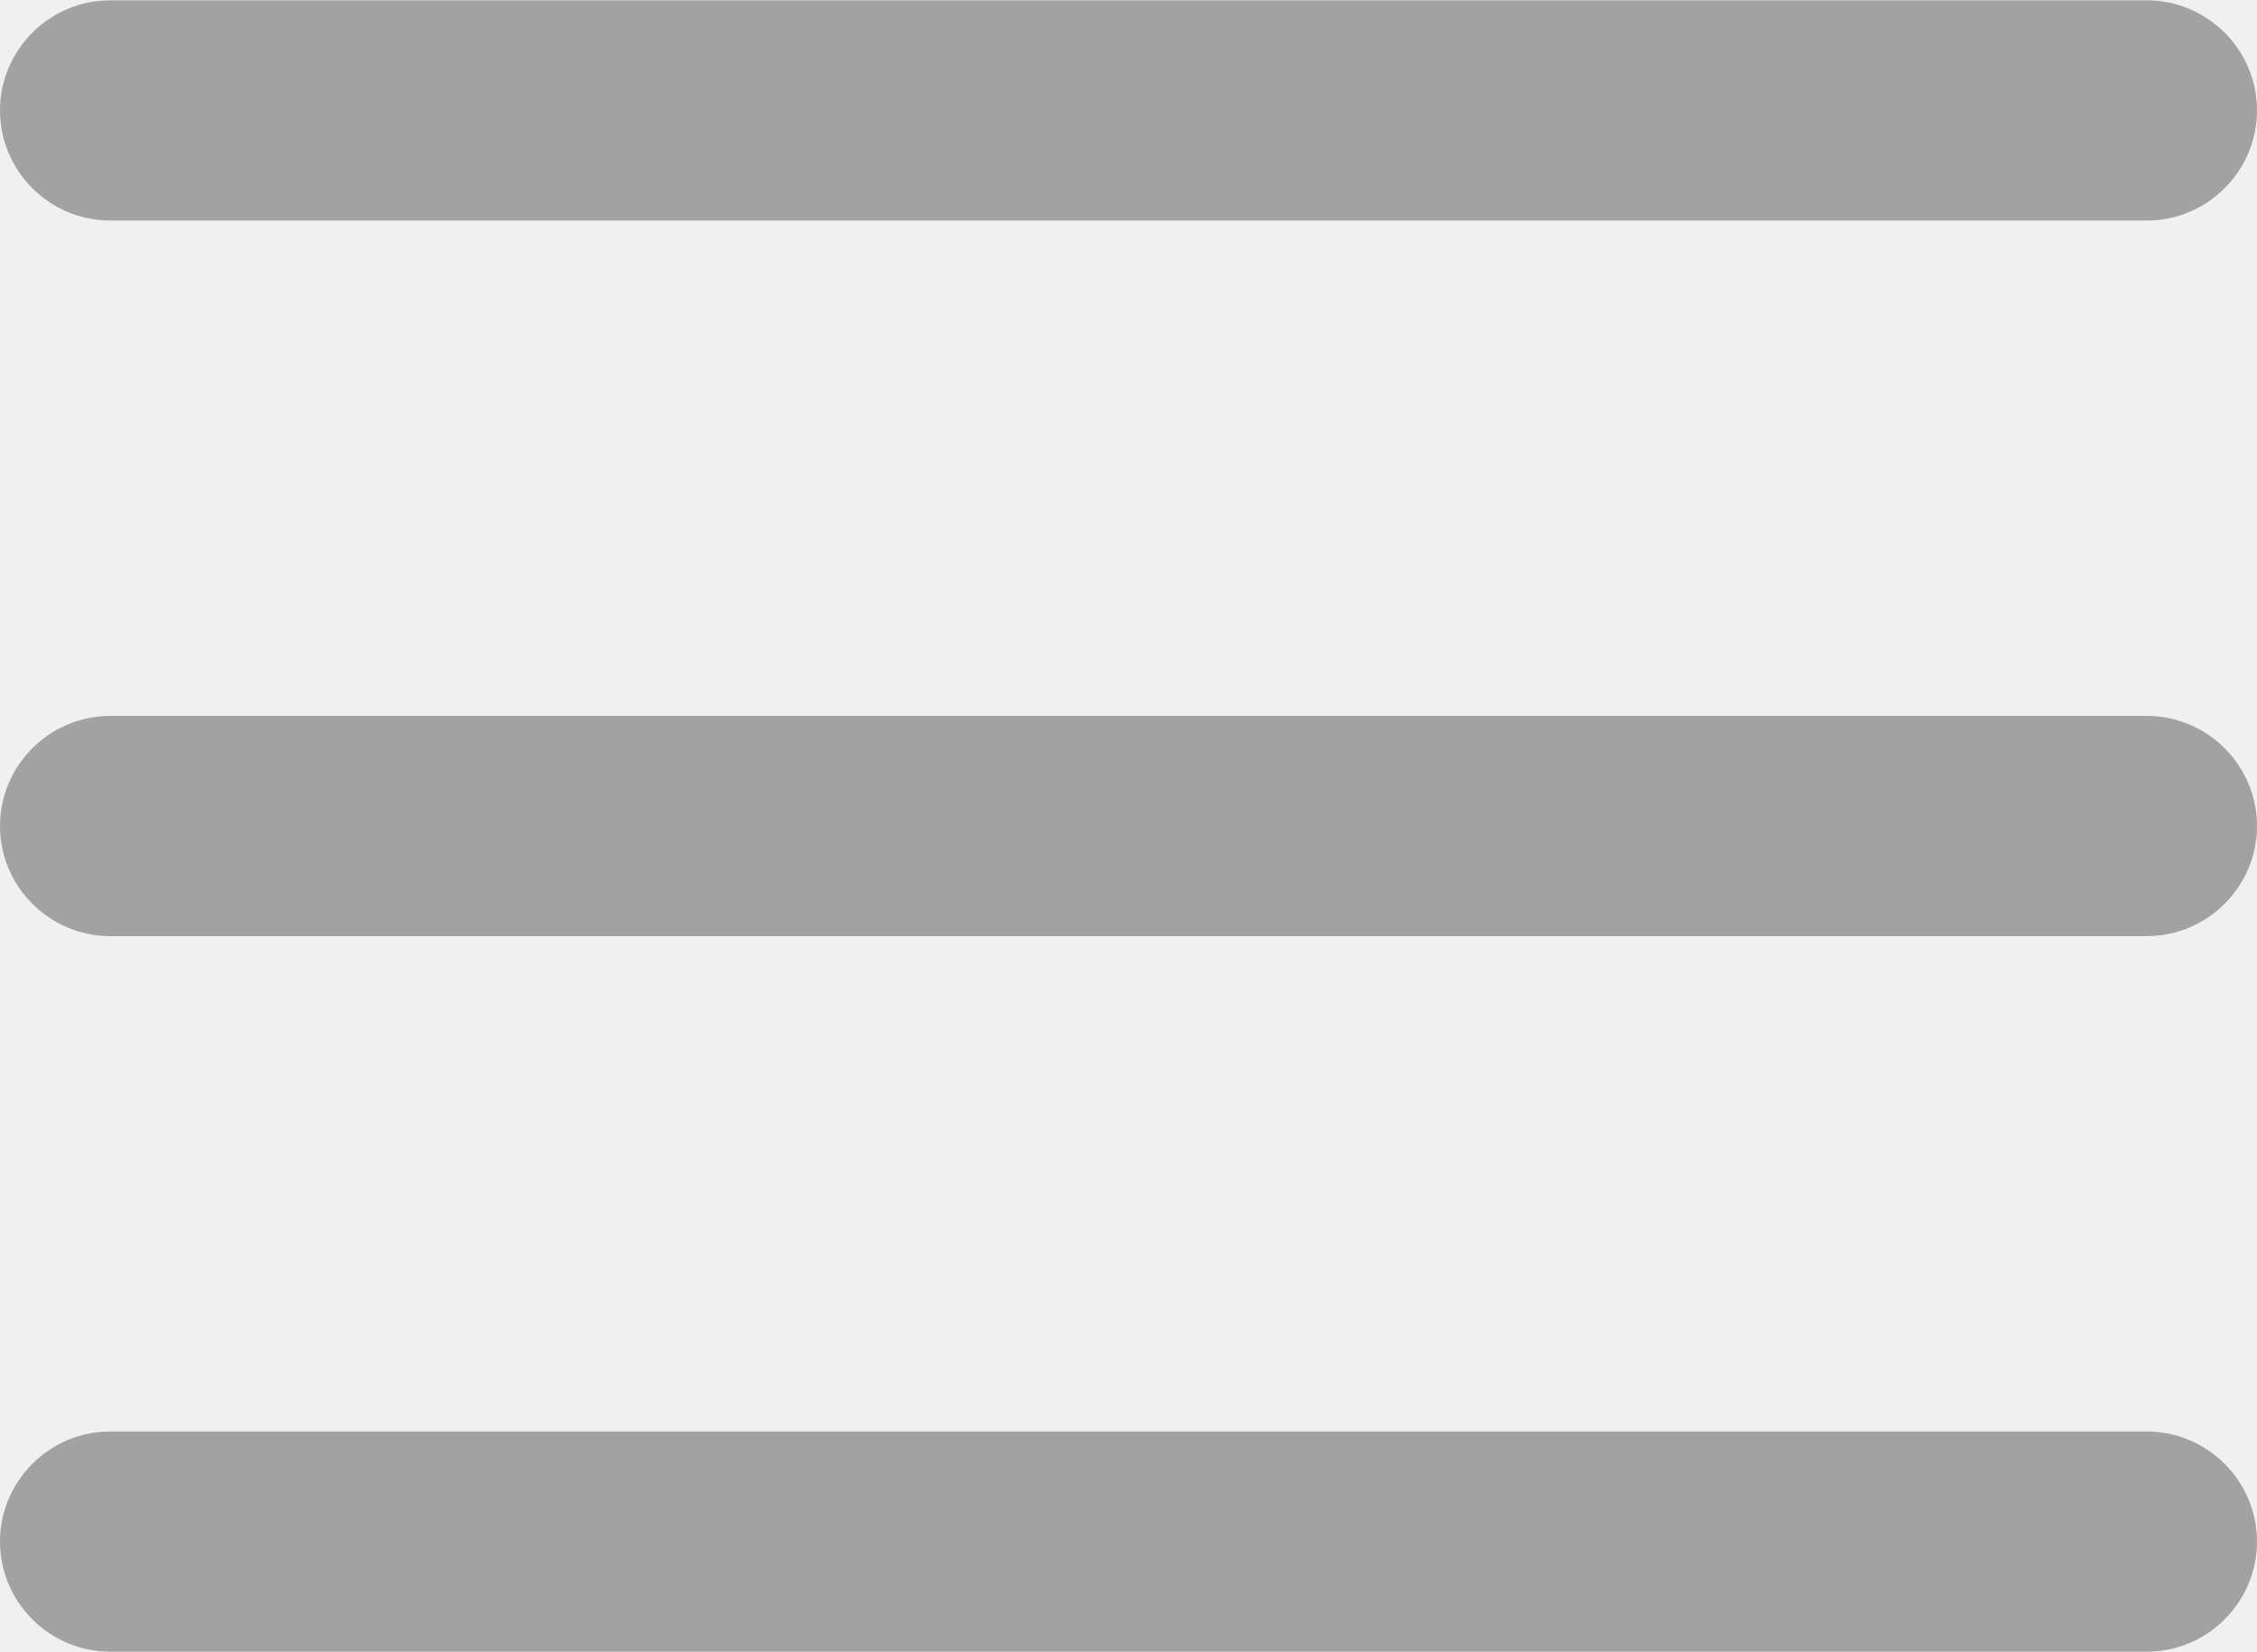
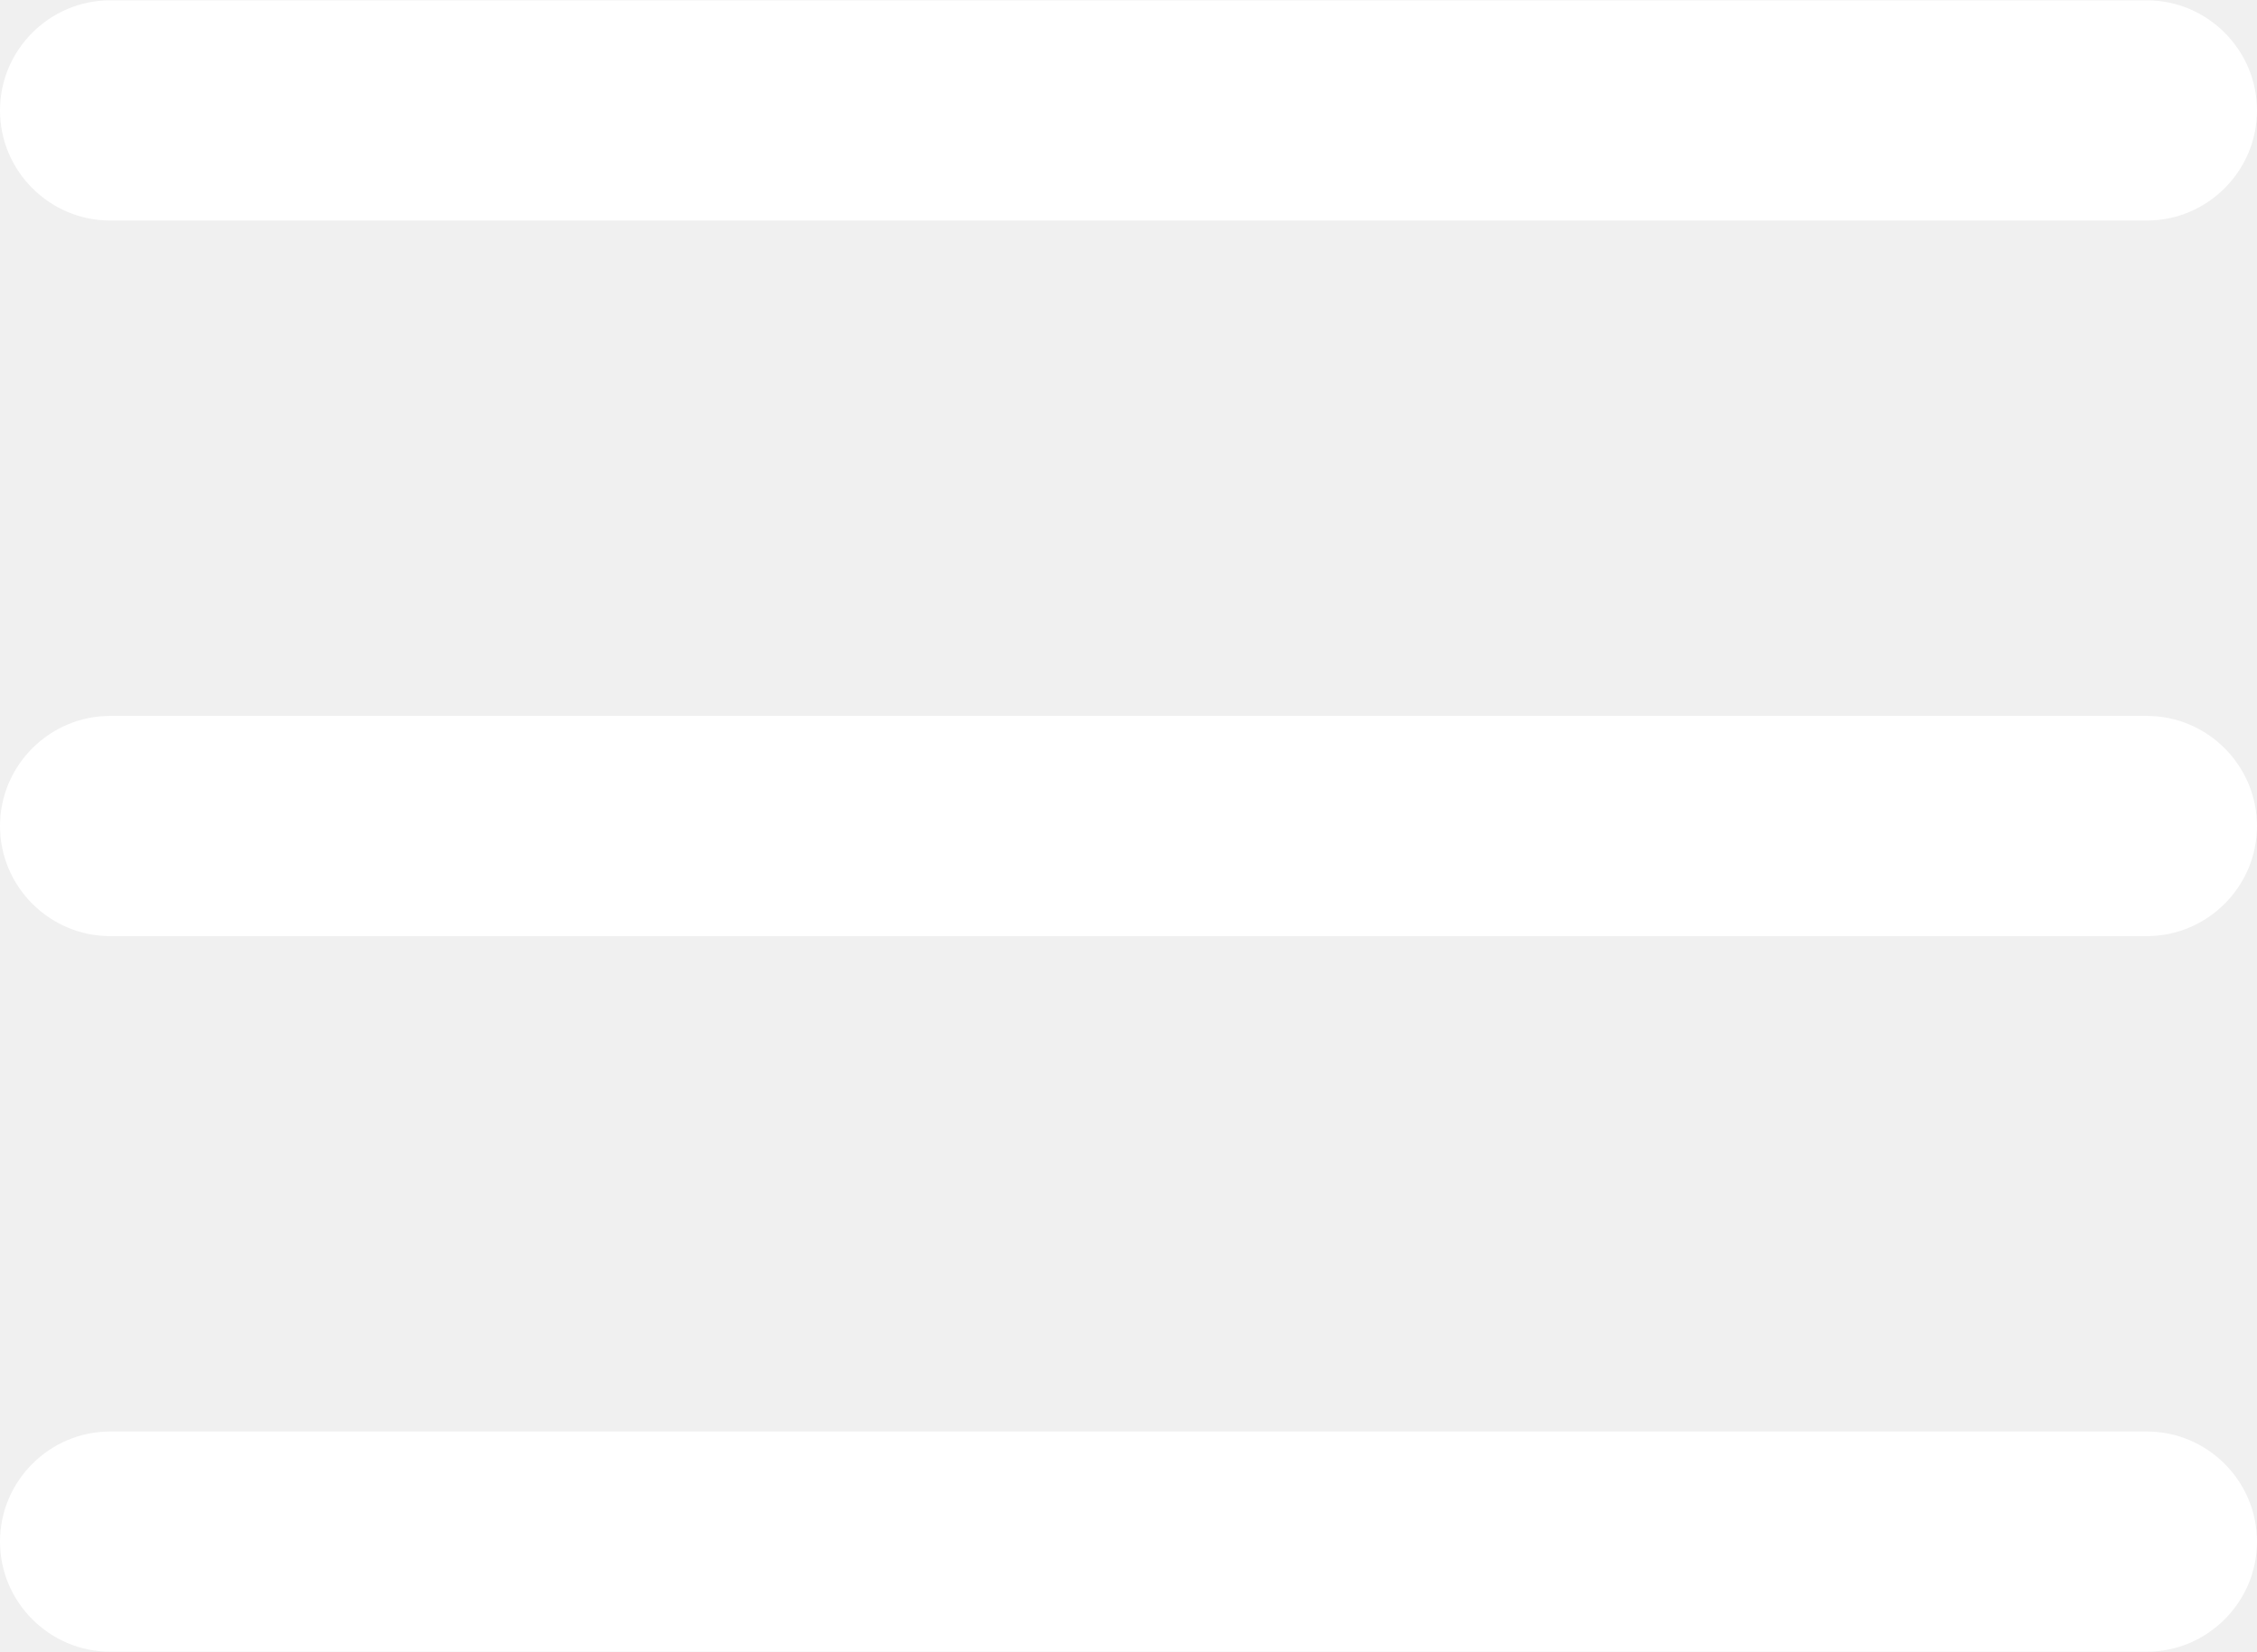
<svg xmlns="http://www.w3.org/2000/svg" version="1.1" id="Calque_1" x="0px" y="0px" viewBox="0 0 246 180" style="enable-background:new 0 0 246 180;" xml:space="preserve">
  <style type="text/css">
- 	.st0{fill:#A2A2A2;}
+ 	.st0{fill:#ffffff;}
</style>
  <g transform="translate(0,-952.3622)">
    <path class="st0" d="M12,952.4c-6.6,0-12,5.4-12,12s5.4,12,12,12h222c6.6,0,12-5.4,12-12s-5.4-12-12-12H12z M12,1030.4   c-6.6,0-12,5.4-12,12c0,6.6,5.4,12,12,12h222c6.6,0,12-5.4,12-12s-5.4-12-12-12H12z M12,1108.4c-6.6,0-12,5.4-12,12s5.4,12,12,12   h222c6.6,0,12-5.4,12-12s-5.4-12-12-12H12z" />
  </g>
</svg>
